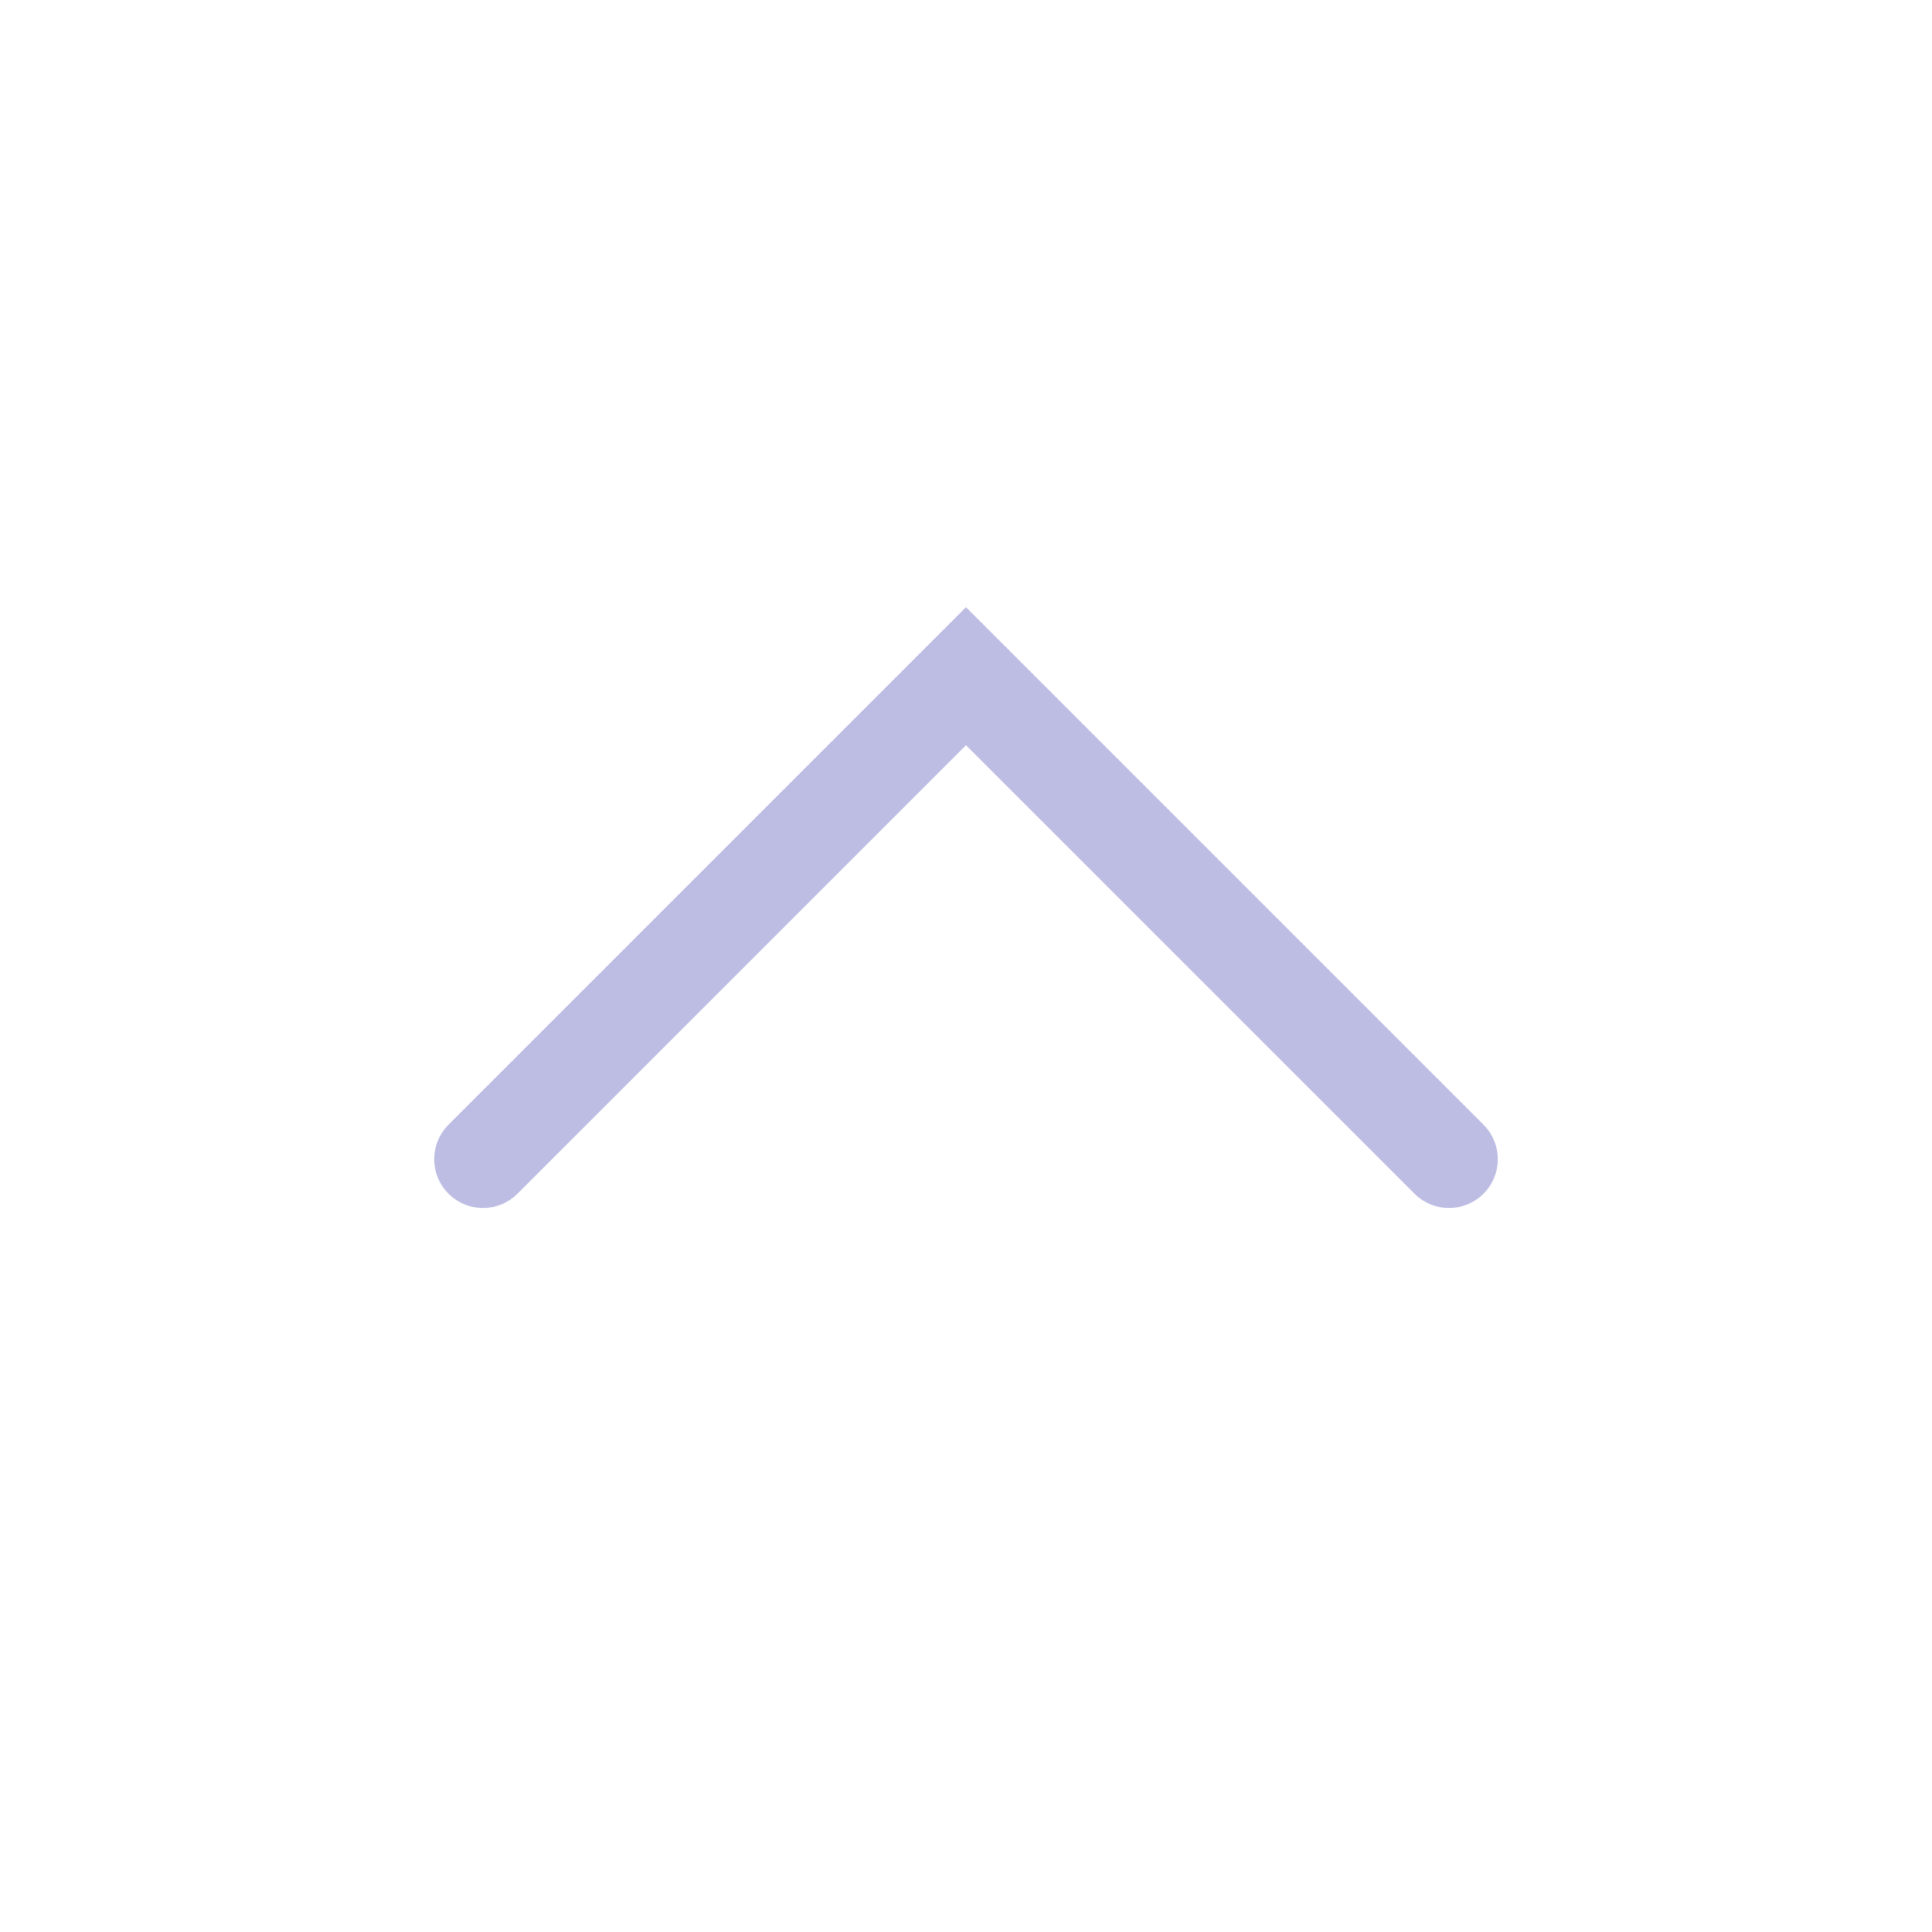
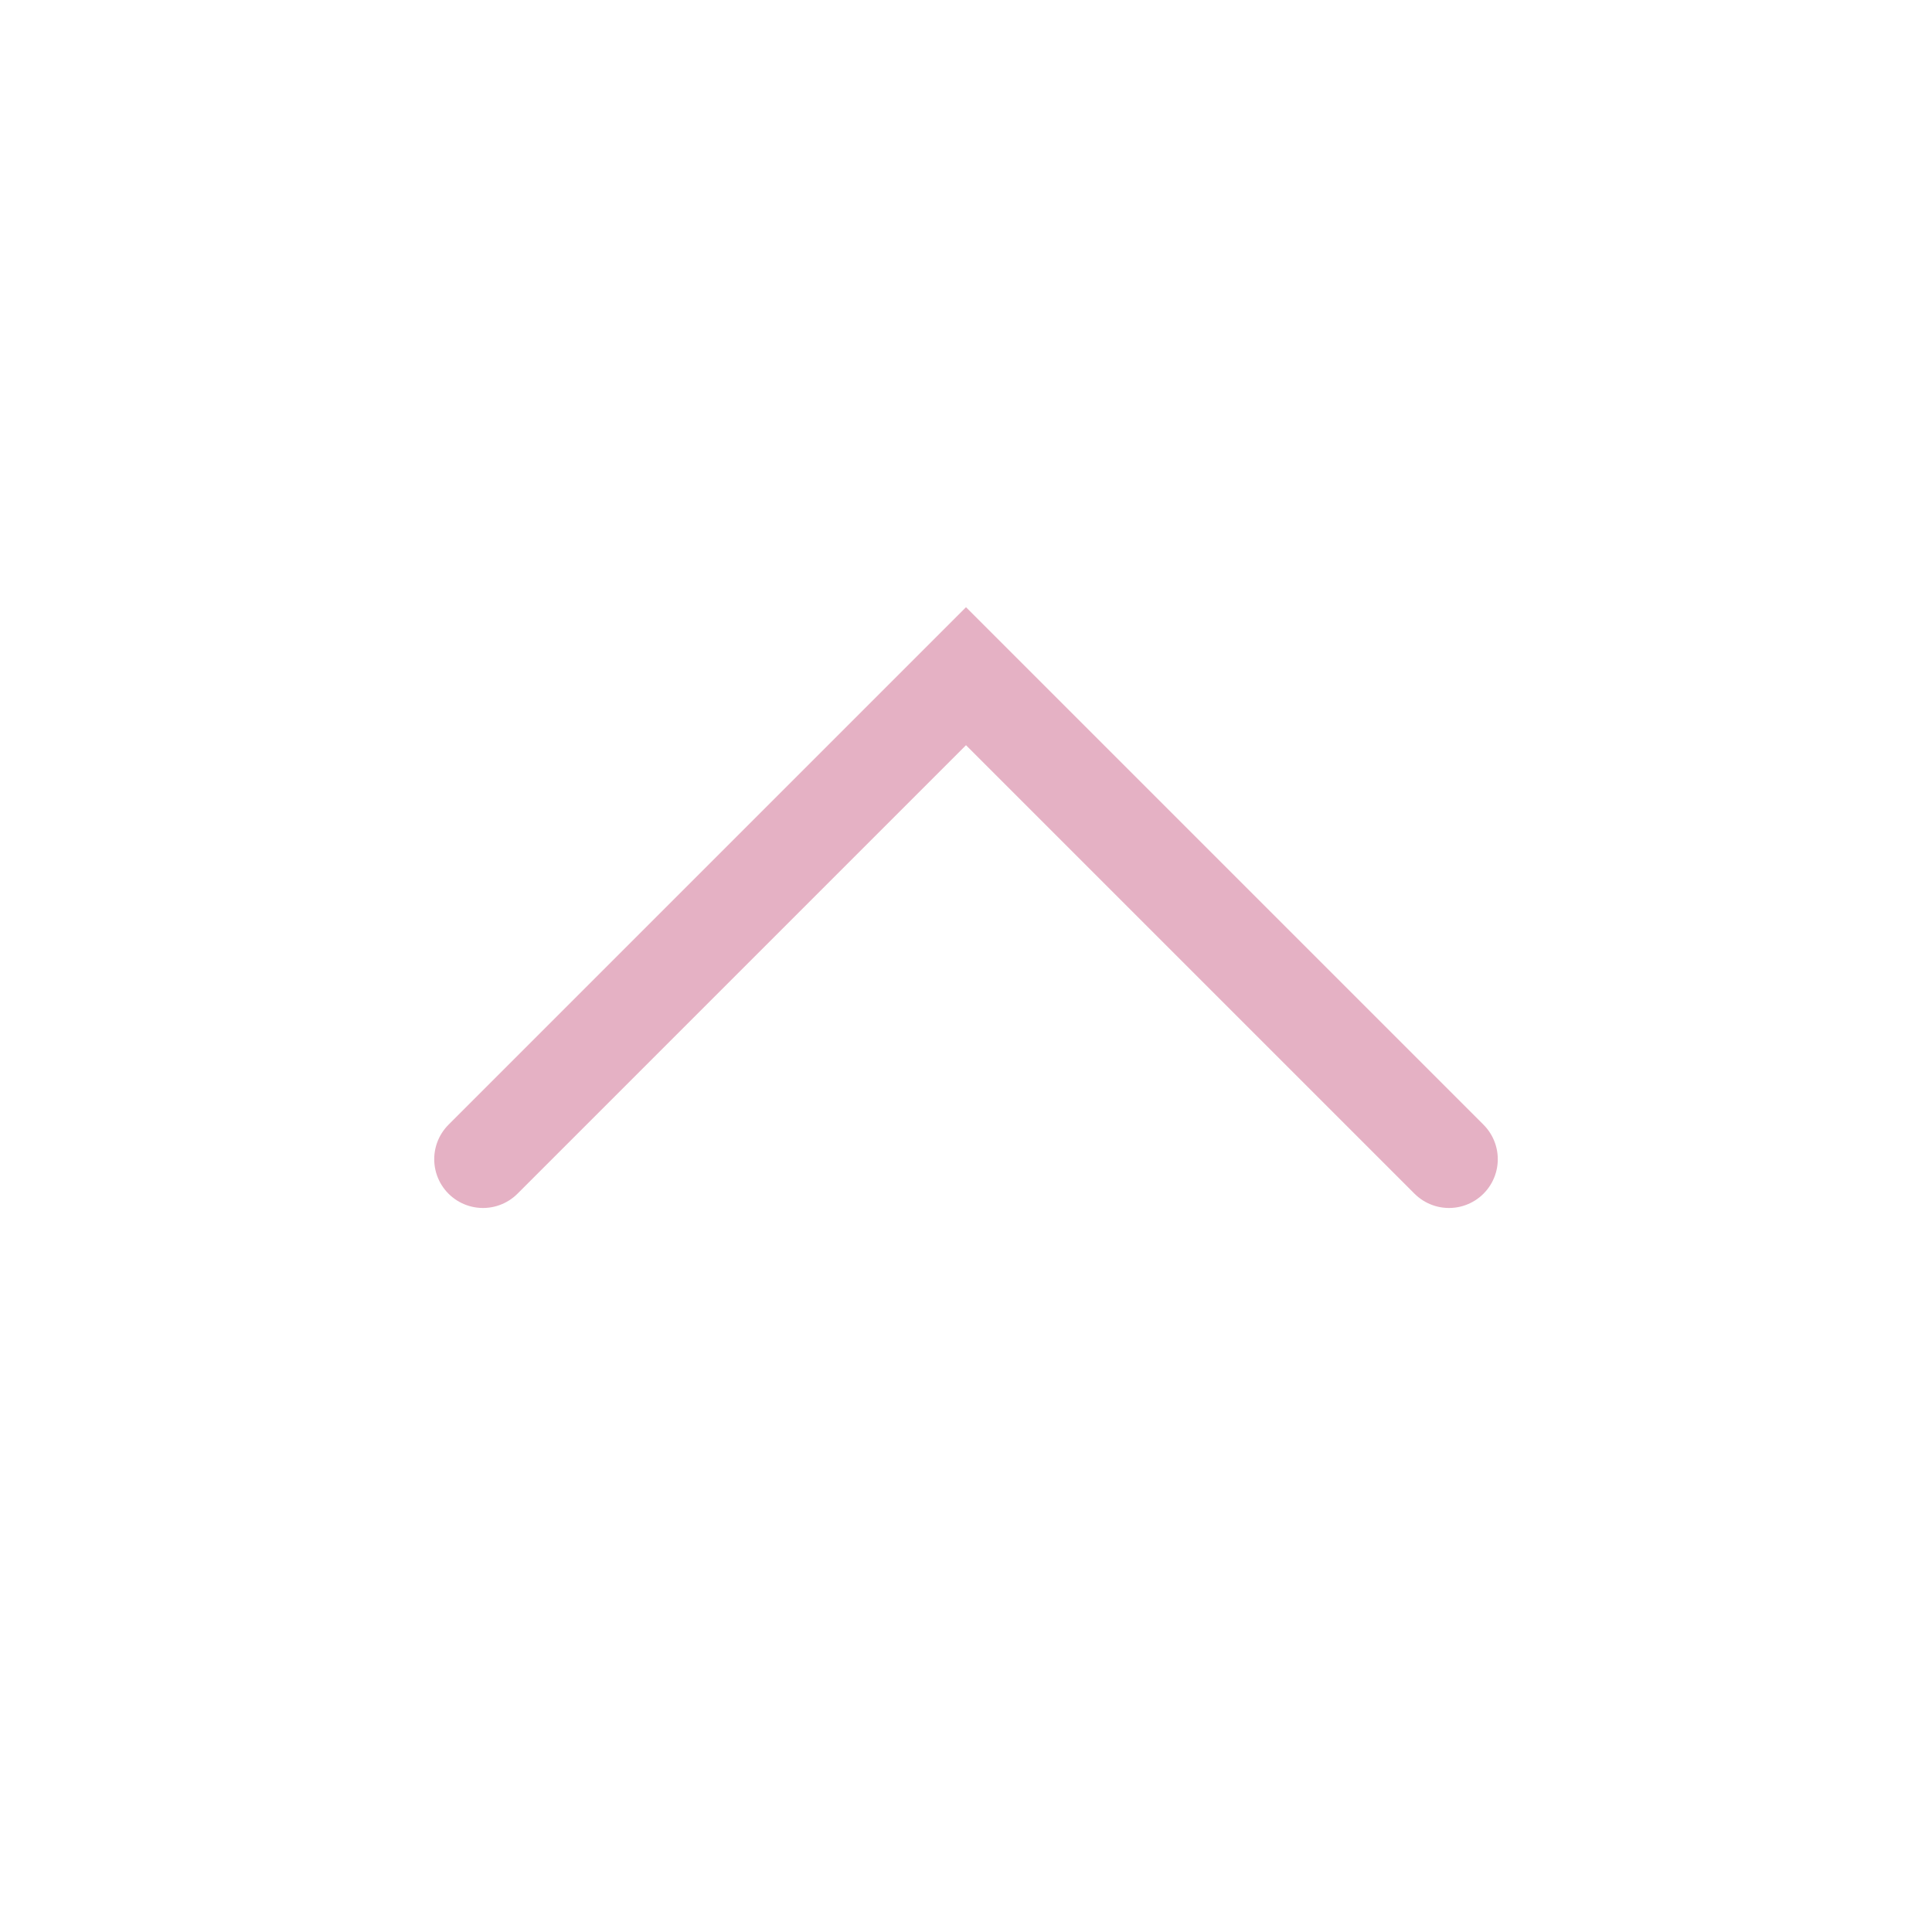
<svg xmlns="http://www.w3.org/2000/svg" viewBox="0 0 50 50" version="1.2" baseProfile="tiny">
  <defs>
</defs>
  <g fill="none" stroke="black" stroke-width="1" fill-rule="evenodd" stroke-linecap="square" stroke-linejoin="bevel">
    <g fill="none" stroke="#000000" stroke-opacity="1" stroke-width="1" stroke-linecap="square" stroke-linejoin="bevel" transform="matrix(1,0,0,1,0,0)" font-family="Monaspace Xenon NF" font-size="12" font-weight="300" font-style="normal">
</g>
-     <g fill="none" stroke="#bdbce3" stroke-opacity="1" stroke-width="1.01" stroke-linecap="round" stroke-linejoin="miter" stroke-miterlimit="2" transform="matrix(2.5,0,0,2.5,2.5,2.5)" font-family="Monaspace Xenon NF" font-size="12" font-weight="300" font-style="normal">
+     <g fill="none" stroke="#e5b1c4" stroke-opacity="1" stroke-width="1.01" stroke-linecap="round" stroke-linejoin="miter" stroke-miterlimit="2" transform="matrix(2.5,0,0,2.5,2.5,2.5)" font-family="Monaspace Xenon NF" font-size="12" font-weight="300" font-style="normal">
      <polyline fill="none" vector-effect="none" points="4,11 9,6 14,11 " />
    </g>
    <g fill="none" stroke="#000000" stroke-opacity="1" stroke-width="1" stroke-linecap="square" stroke-linejoin="bevel" transform="matrix(1,0,0,1,0,0)" font-family="Monaspace Xenon NF" font-size="12" font-weight="300" font-style="normal">
</g>
  </g>
</svg>
